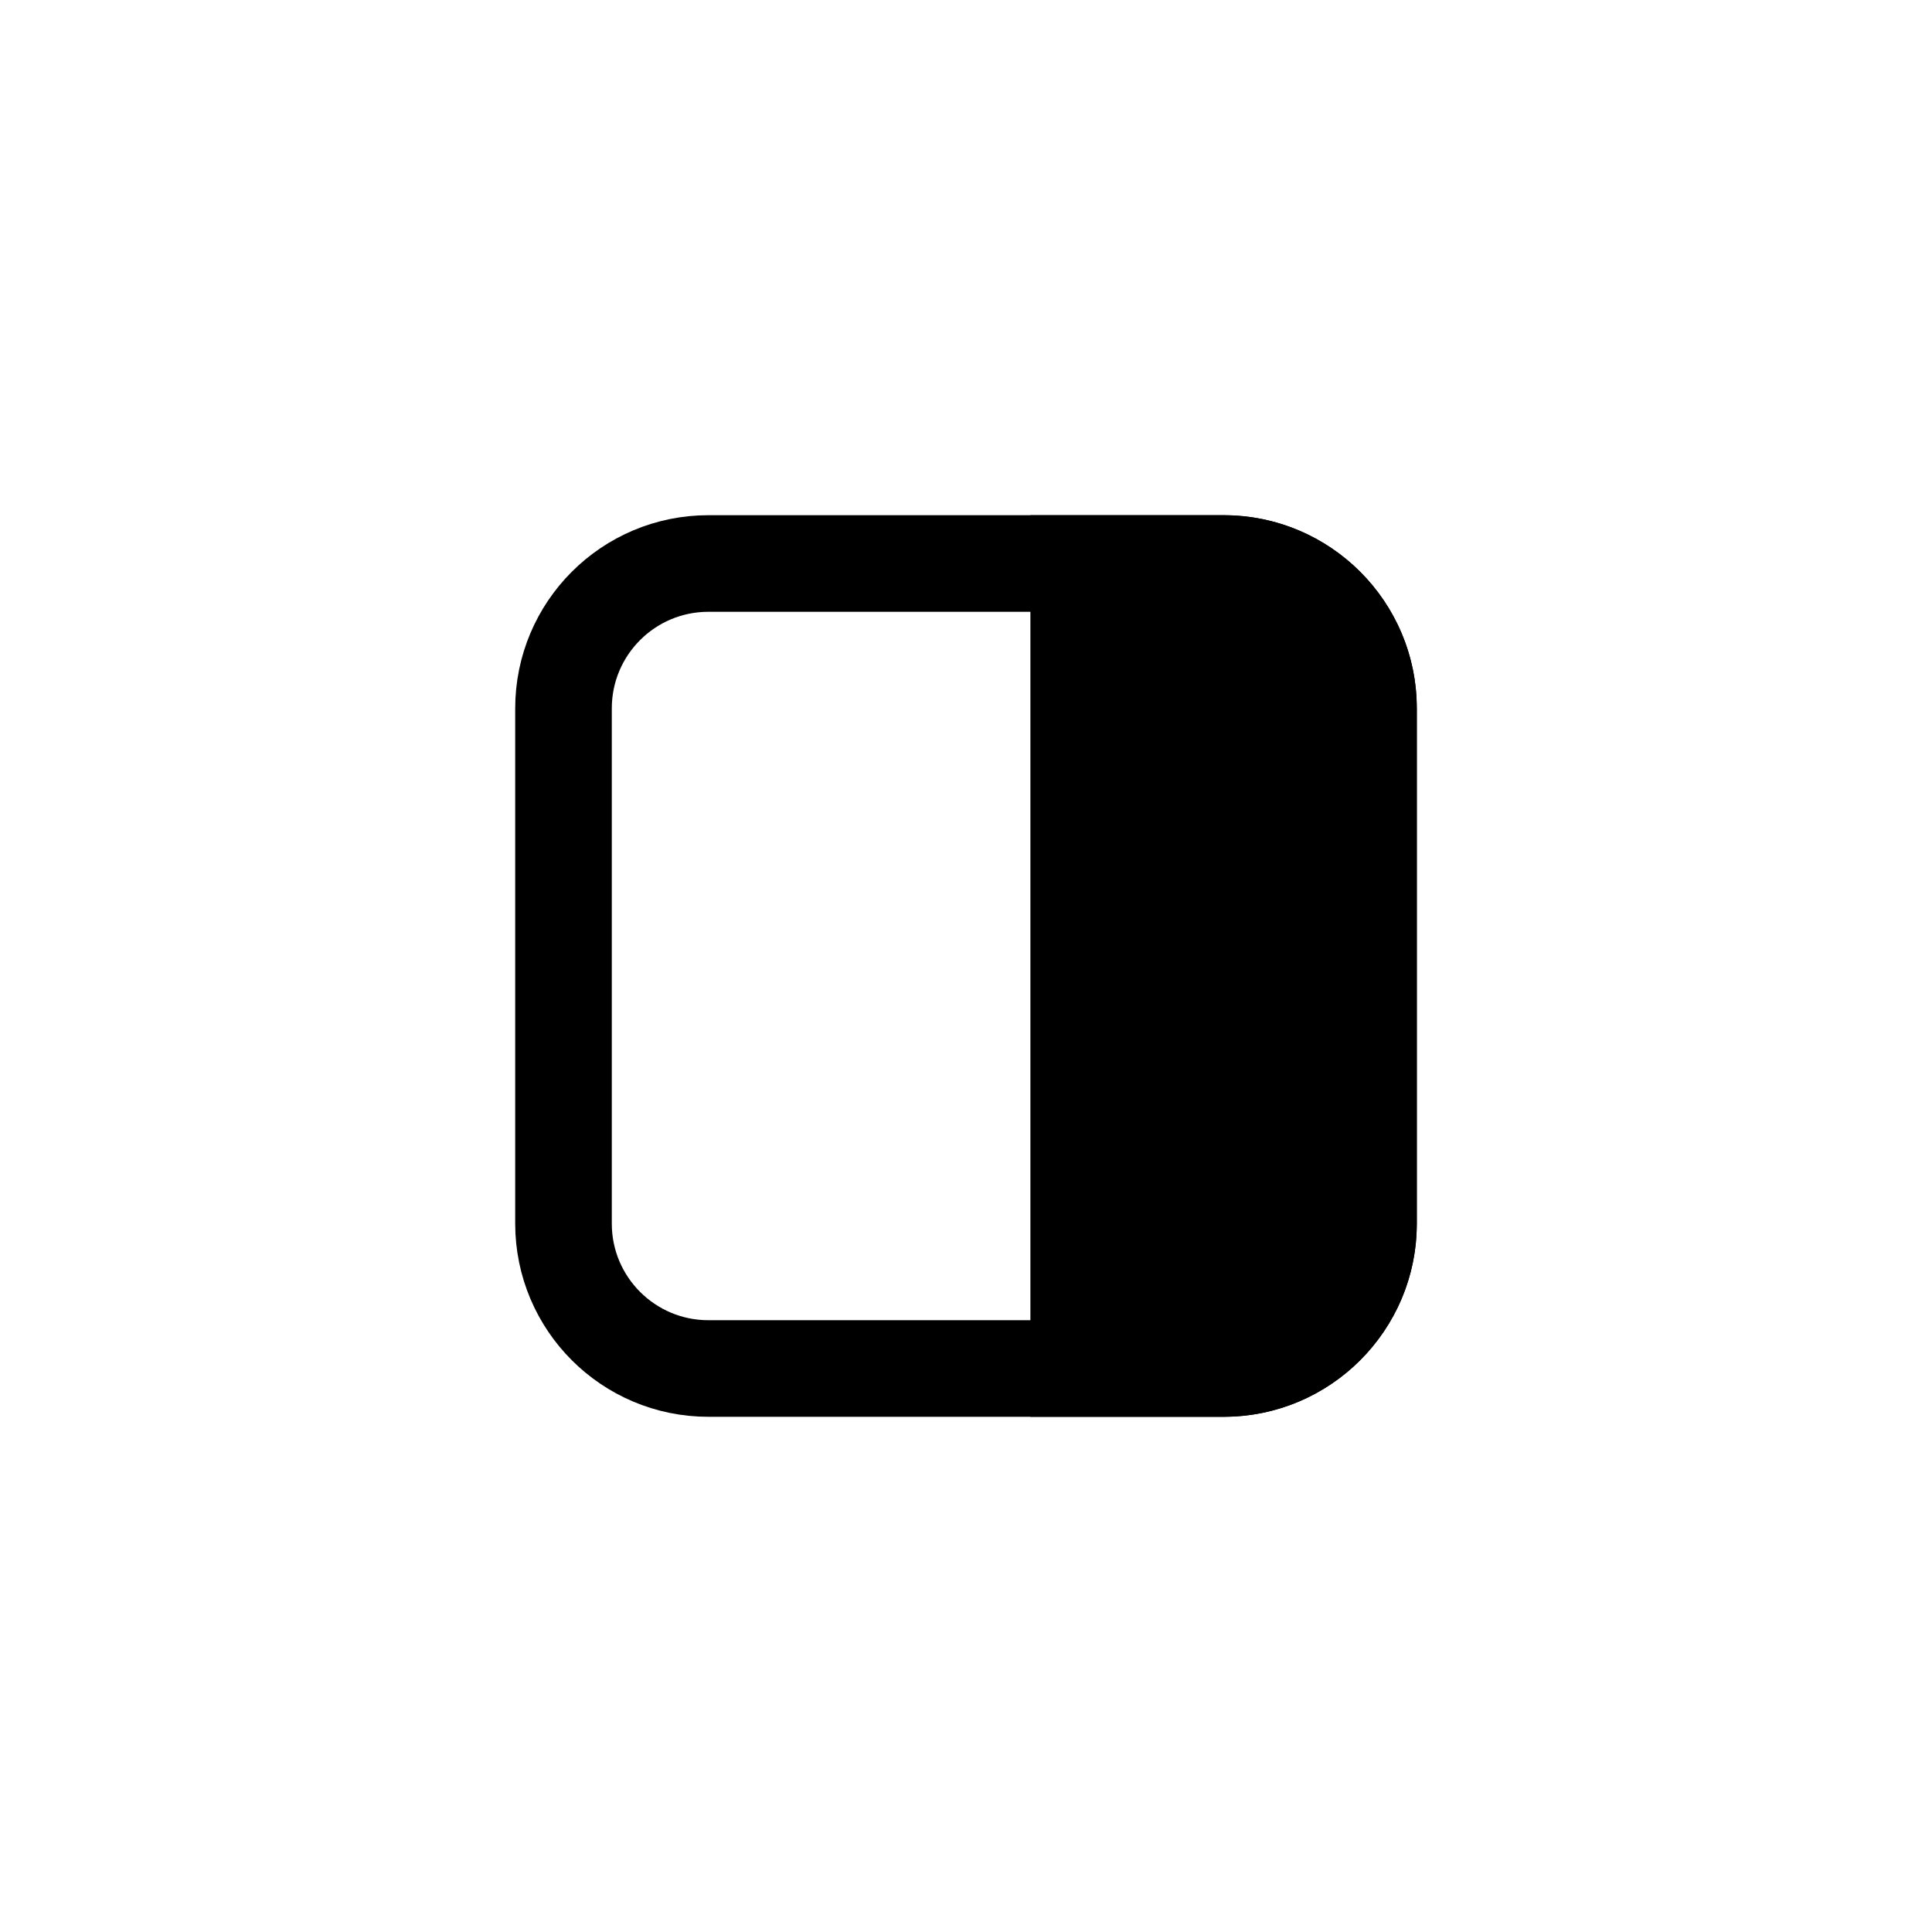
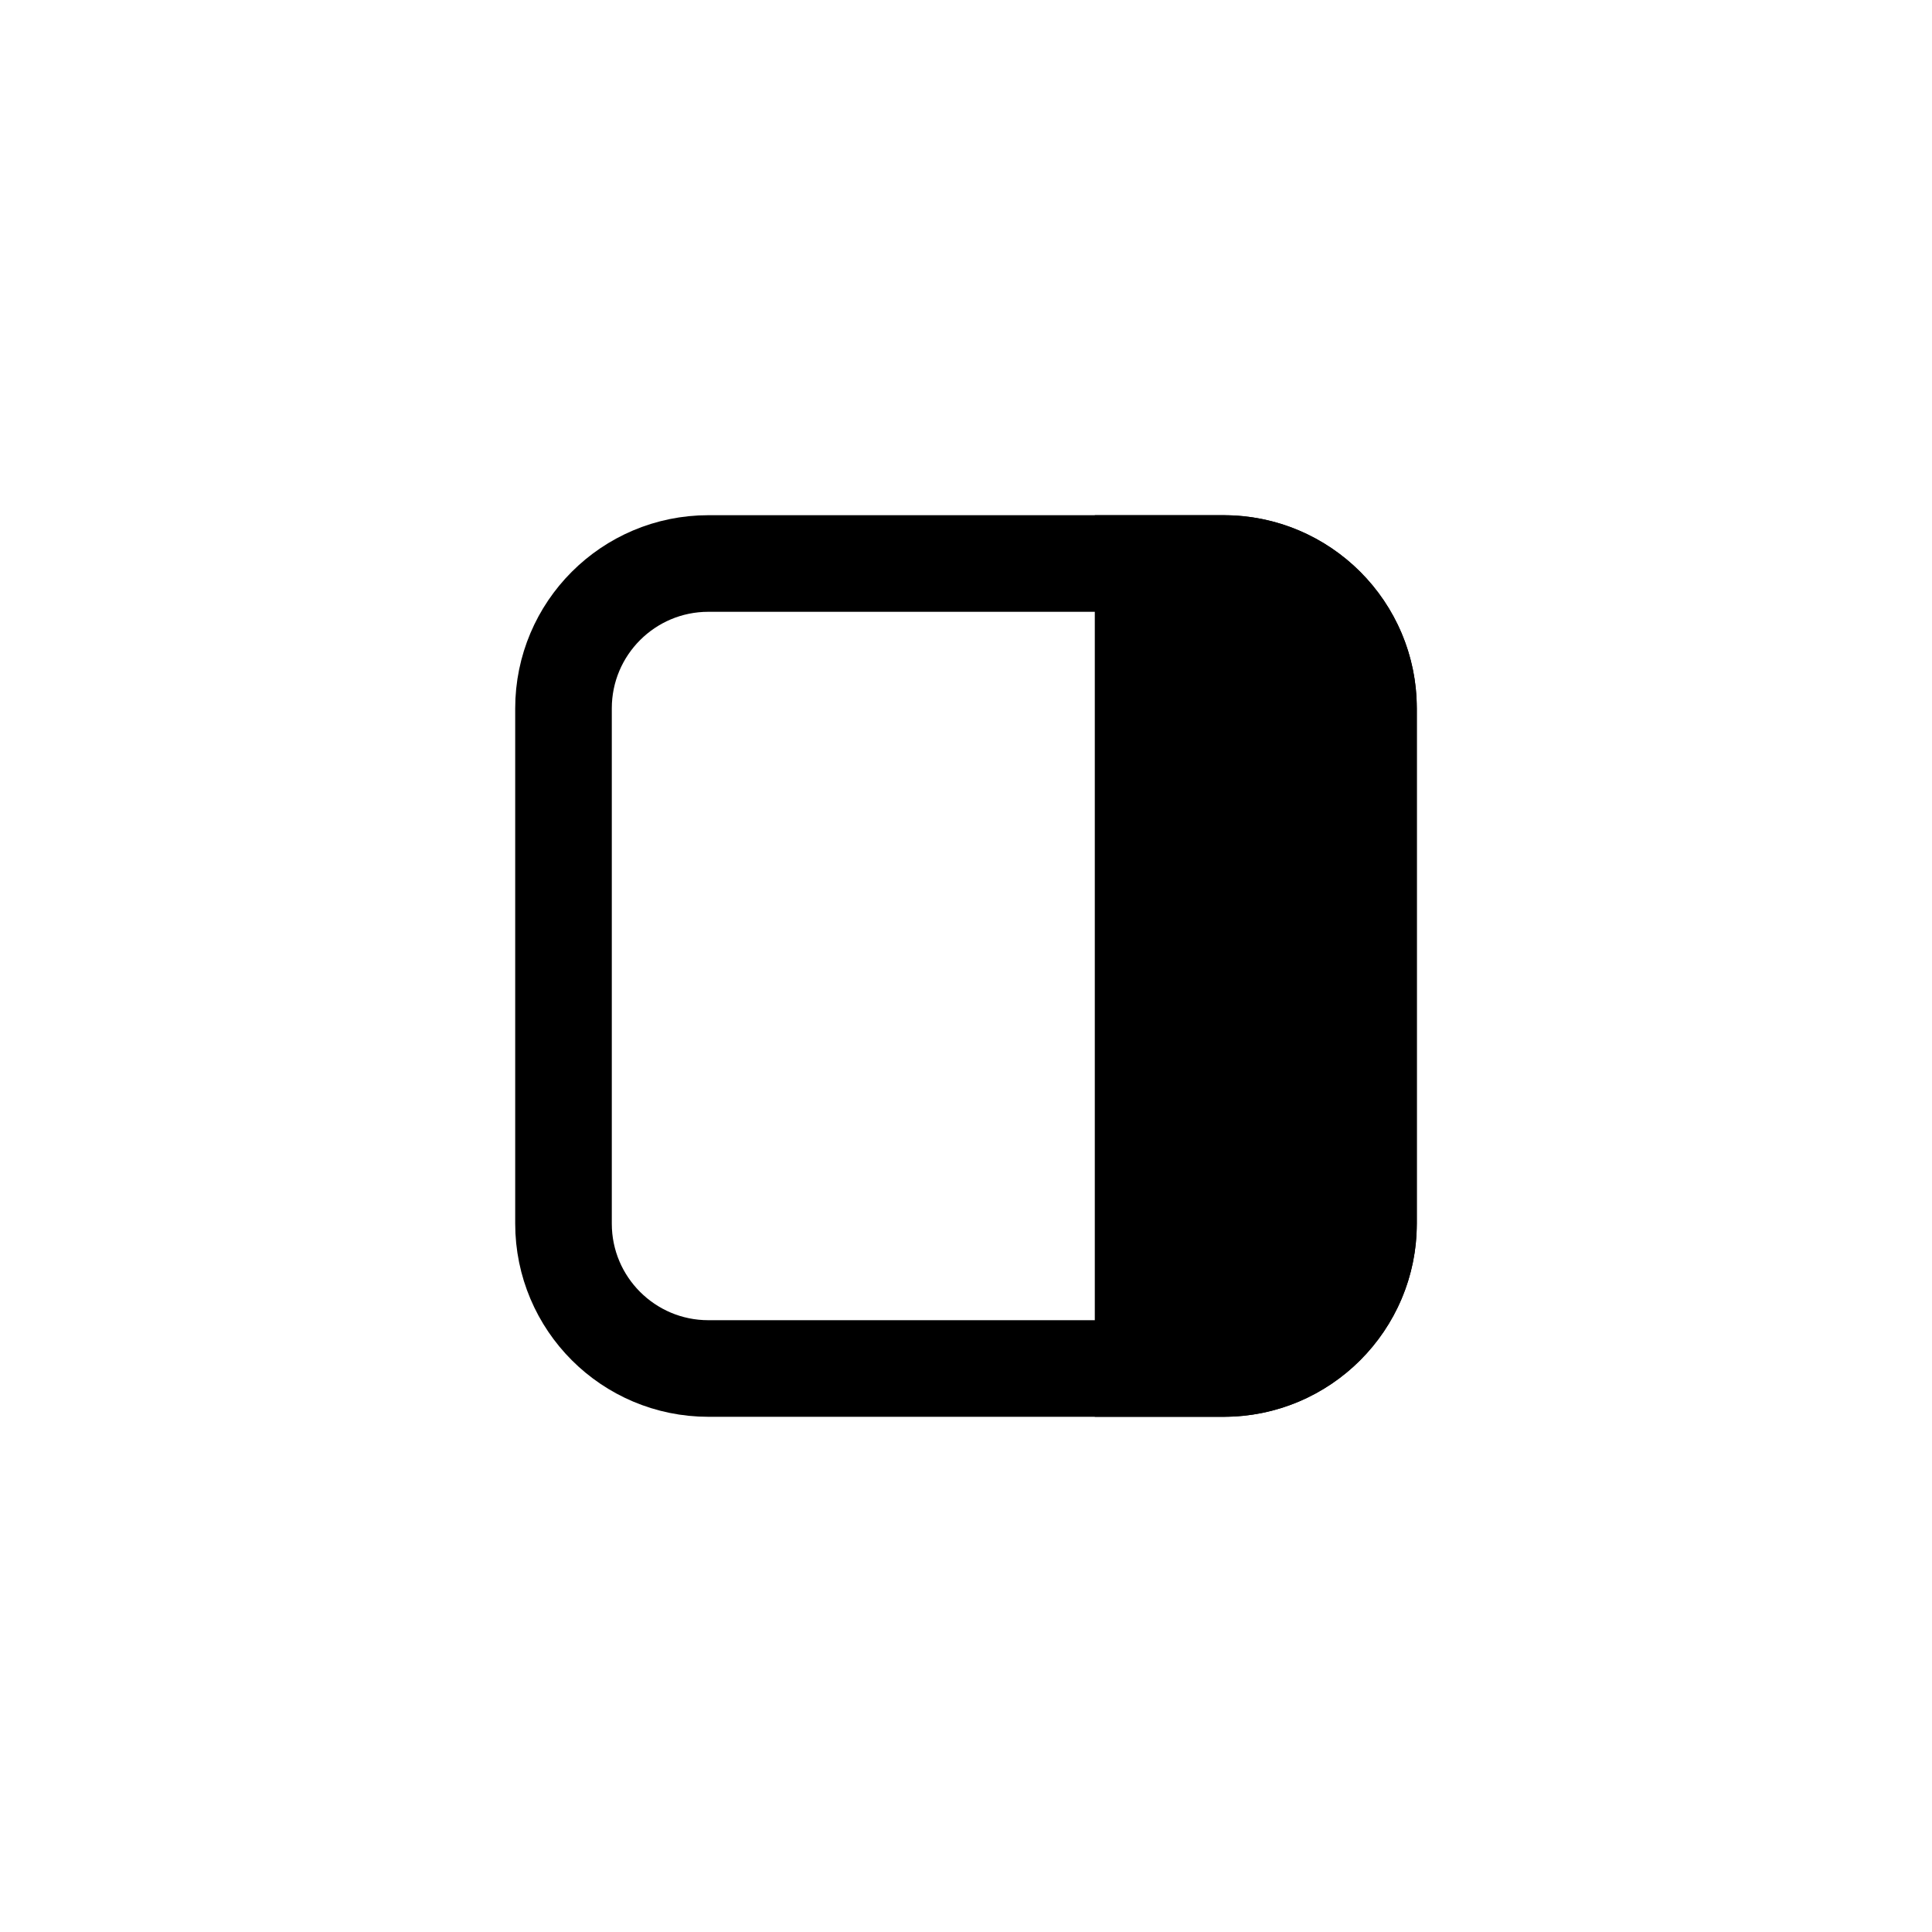
<svg xmlns="http://www.w3.org/2000/svg" width="30" height="30" viewBox="0 0 30 30" fill="none">
  <rect x="21.25" y="21.25" width="12.5" height="12.5" rx="2.25" transform="rotate(-180 21.25 21.25)" stroke="black" stroke-width="1.5" />
-   <path d="M22 19C22 20.657 20.657 22 19 22L16 22L16 8L19 8C20.657 8 22 9.343 22 11L22 19Z" fill="black" />
+   <path d="M22 19C22 20.657 20.657 22 19 22L17 22L17 8L19 8C20.657 8 22 9.343 22 11L22 19Z" fill="black" />
</svg>
